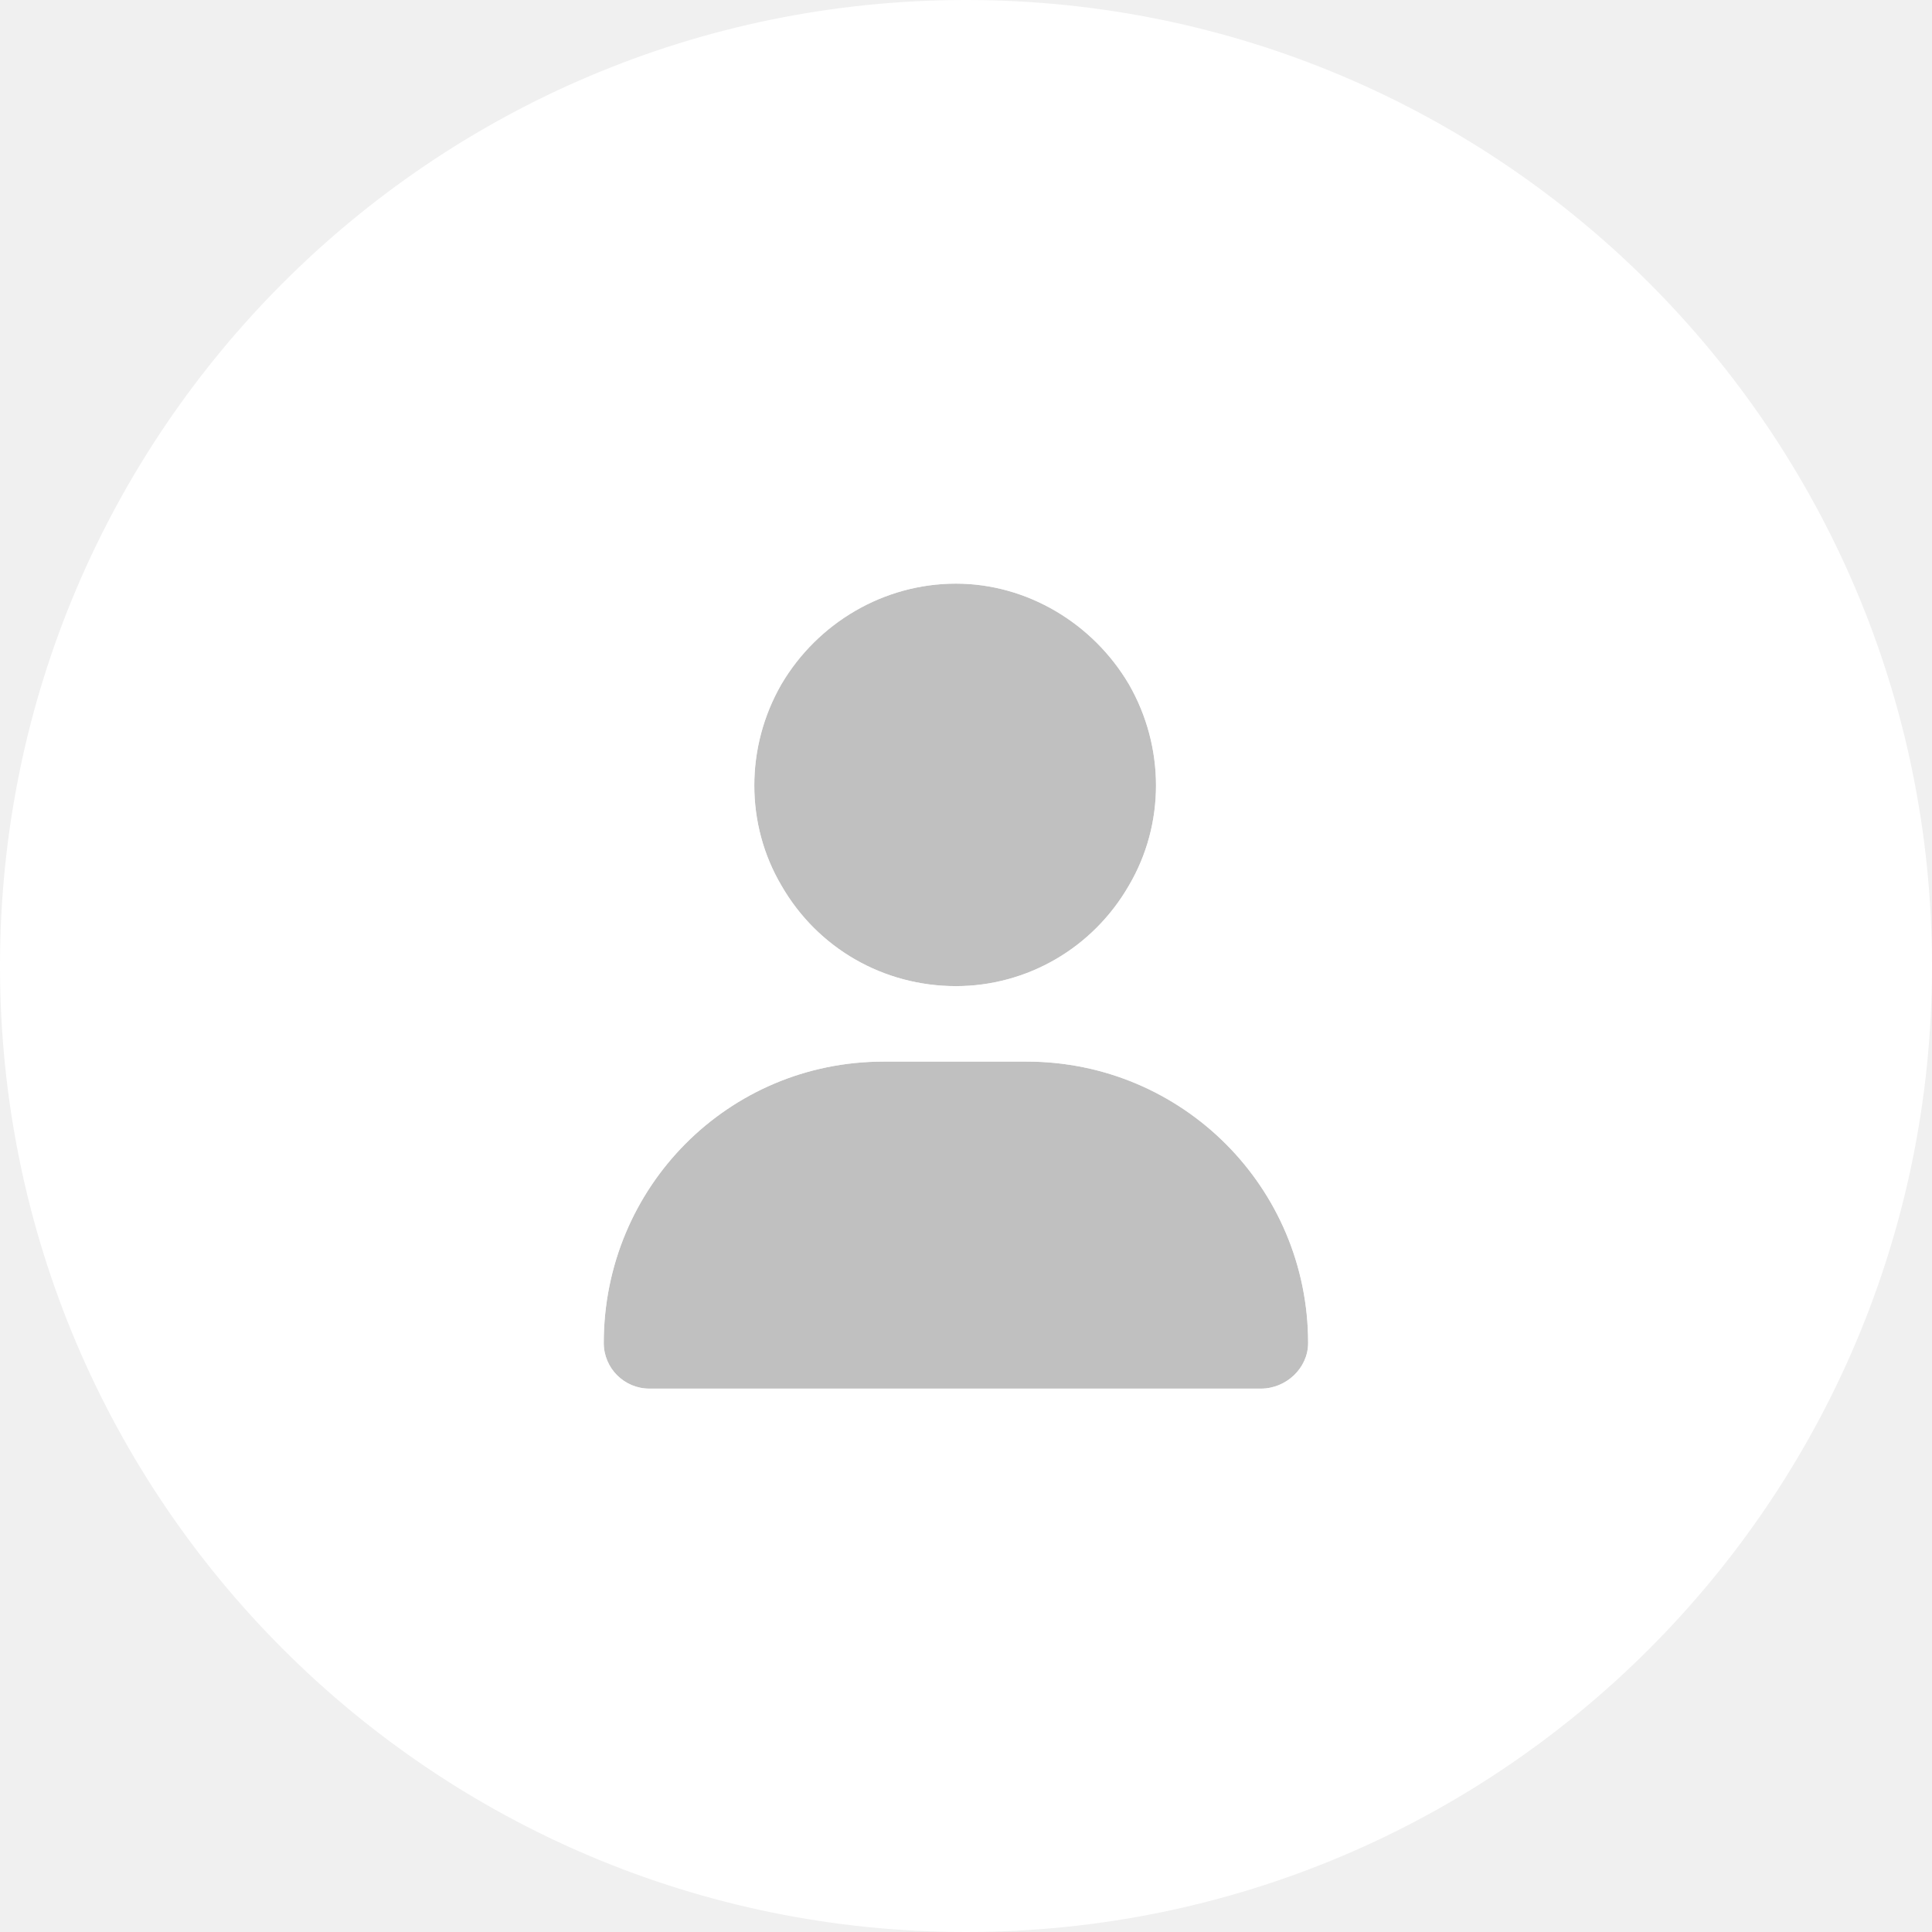
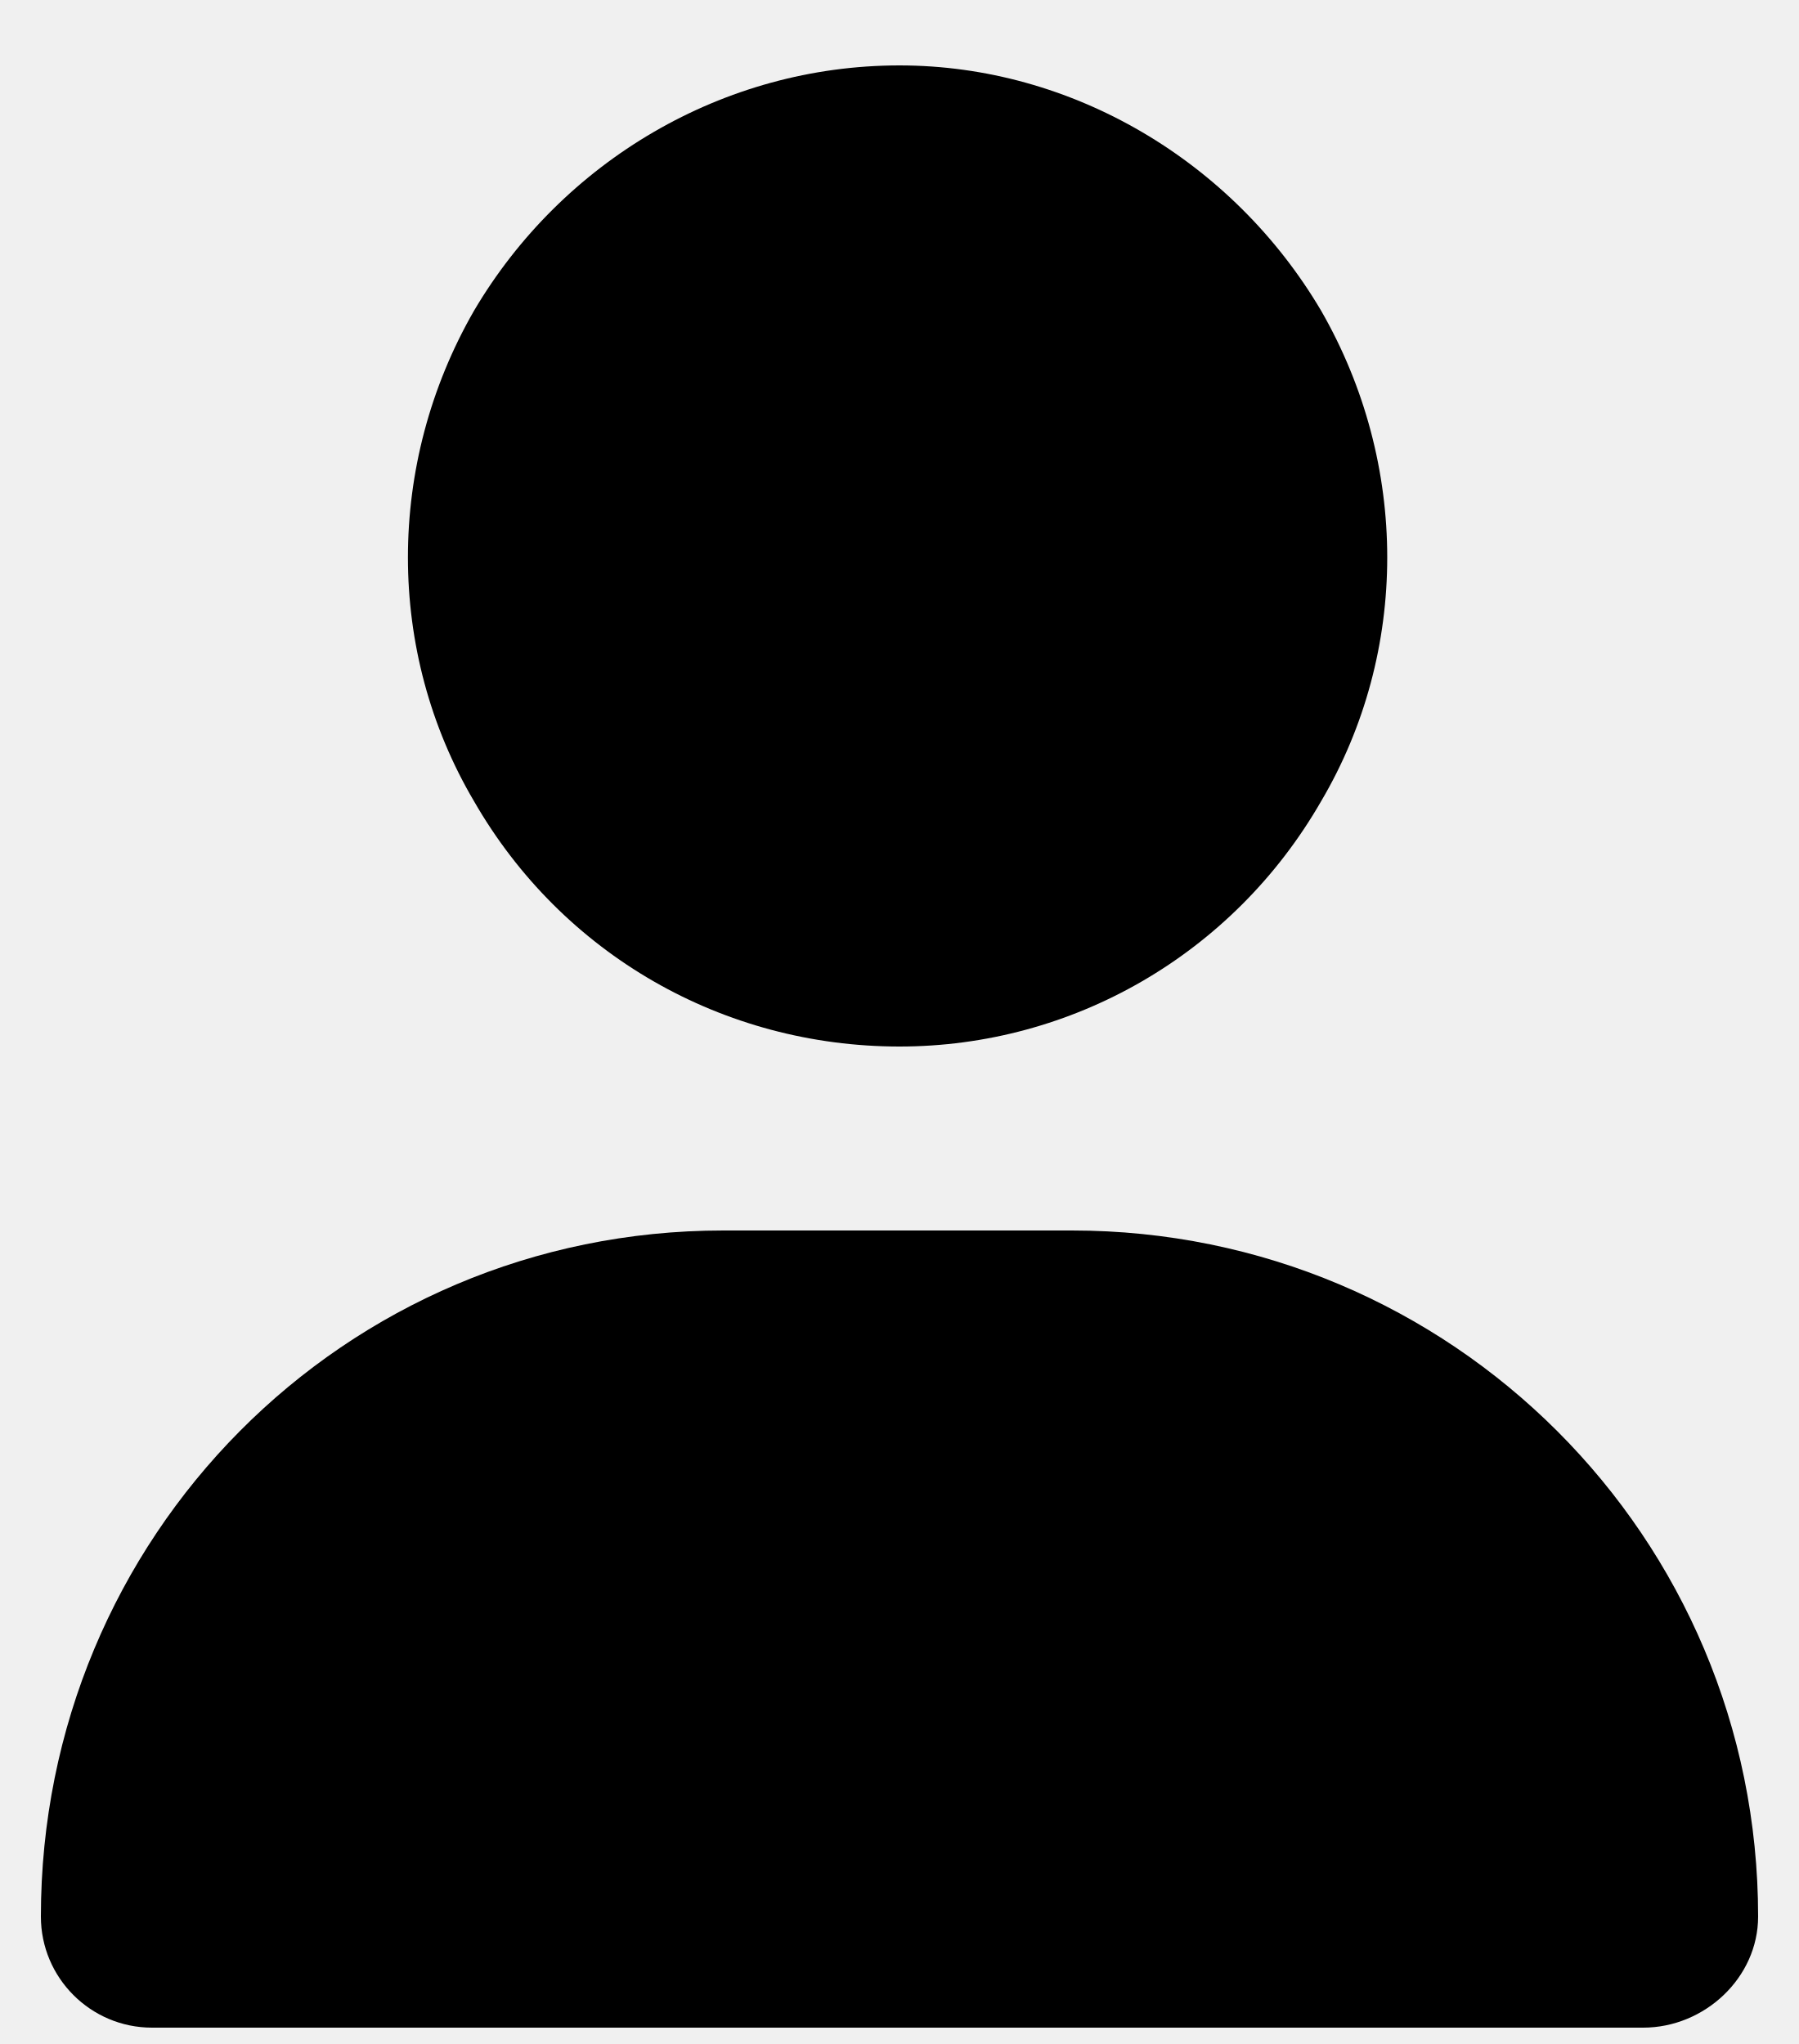
- <svg xmlns="http://www.w3.org/2000/svg" width="48" height="48" viewBox="0 0 48 48" fill="none">
-   <g filter="url(#filter0_b_631_7671)">
-     <g filter="url(#filter1_b_631_7671)">
-       <path d="M23.75 24.5C21.953 24.5 20.312 23.562 19.414 22C18.516 20.477 18.516 18.562 19.414 17C20.312 15.477 21.953 14.5 23.75 14.5C25.508 14.5 27.148 15.477 28.047 17C28.945 18.562 28.945 20.477 28.047 22C27.148 23.562 25.508 24.5 23.75 24.5ZM21.953 26.375H25.508C29.375 26.375 32.5 29.5 32.5 33.367C32.5 33.992 31.953 34.5 31.328 34.5H16.133C15.508 34.5 15 33.992 15 33.367C15 29.5 18.086 26.375 21.953 26.375Z" fill="black" fill-opacity="0.2" />
-     </g>
-   </g>
-   <g filter="url(#filter2_b_631_7671)">
-     <path fill-rule="evenodd" clip-rule="evenodd" d="M24 0C10.745 0 0 10.745 0 24C0 37.255 10.745 48 24 48C37.255 48 48 37.255 48 24C48 10.745 37.255 0 24 0ZM19.414 22C20.312 23.562 21.953 24.5 23.75 24.5C25.508 24.5 27.148 23.562 28.047 22C28.945 20.477 28.945 18.562 28.047 17C27.148 15.477 25.508 14.5 23.75 14.5C21.953 14.5 20.312 15.477 19.414 17C18.516 18.562 18.516 20.477 19.414 22ZM25.508 26.375H21.953C18.086 26.375 15 29.5 15 33.367C15 33.992 15.508 34.5 16.133 34.5H31.328C31.953 34.5 32.5 33.992 32.5 33.367C32.5 29.5 29.375 26.375 25.508 26.375Z" fill="white" />
-   </g>
-   <defs>
-     <filter id="filter0_b_631_7671" x="-20" y="-20" width="88" height="88" filterUnits="userSpaceOnUse" color-interpolation-filters="sRGB">
-       <feFlood flood-opacity="0" result="BackgroundImageFix" />
-       <feGaussianBlur in="BackgroundImageFix" stdDeviation="10" />
-       <feComposite in2="SourceAlpha" operator="in" result="effect1_backgroundBlur_631_7671" />
-       <feBlend mode="normal" in="SourceGraphic" in2="effect1_backgroundBlur_631_7671" result="shape" />
-     </filter>
-     <filter id="filter1_b_631_7671" x="-5" y="-5.5" width="57.5" height="60" filterUnits="userSpaceOnUse" color-interpolation-filters="sRGB">
-       <feFlood flood-opacity="0" result="BackgroundImageFix" />
-       <feGaussianBlur in="BackgroundImageFix" stdDeviation="10" />
-       <feComposite in2="SourceAlpha" operator="in" result="effect1_backgroundBlur_631_7671" />
-       <feBlend mode="normal" in="SourceGraphic" in2="effect1_backgroundBlur_631_7671" result="shape" />
-     </filter>
-     <filter id="filter2_b_631_7671" x="-40" y="-40" width="128" height="128" filterUnits="userSpaceOnUse" color-interpolation-filters="sRGB">
-       <feFlood flood-opacity="0" result="BackgroundImageFix" />
-       <feGaussianBlur in="BackgroundImageFix" stdDeviation="20" />
-       <feComposite in2="SourceAlpha" operator="in" result="effect1_backgroundBlur_631_7671" />
-       <feBlend mode="normal" in="SourceGraphic" in2="effect1_backgroundBlur_631_7671" result="shape" />
-     </filter>
-   </defs>
+ <svg xmlns="http://www.w3.org/2000/svg" width="22" height="25" viewBox="0 0 22 25" fill="none">
+   <path d="M11 12.8C8.844 12.8 6.875 11.675 5.797 9.8C4.719 7.972 4.719 5.675 5.797 3.8C6.875 1.972 8.844 0.8 11 0.8C13.109 0.8 15.078 1.972 16.156 3.8C17.234 5.675 17.234 7.972 16.156 9.8C15.078 11.675 13.109 12.8 11 12.8ZM8.844 15.05H13.109C17.75 15.05 21.5 18.8 21.5 23.441C21.5 24.191 20.844 24.8 20.094 24.8H1.859C1.109 24.8 0.5 24.191 0.5 23.441C0.5 18.8 4.203 15.05 8.844 15.05Z" fill="black" />
</svg>
